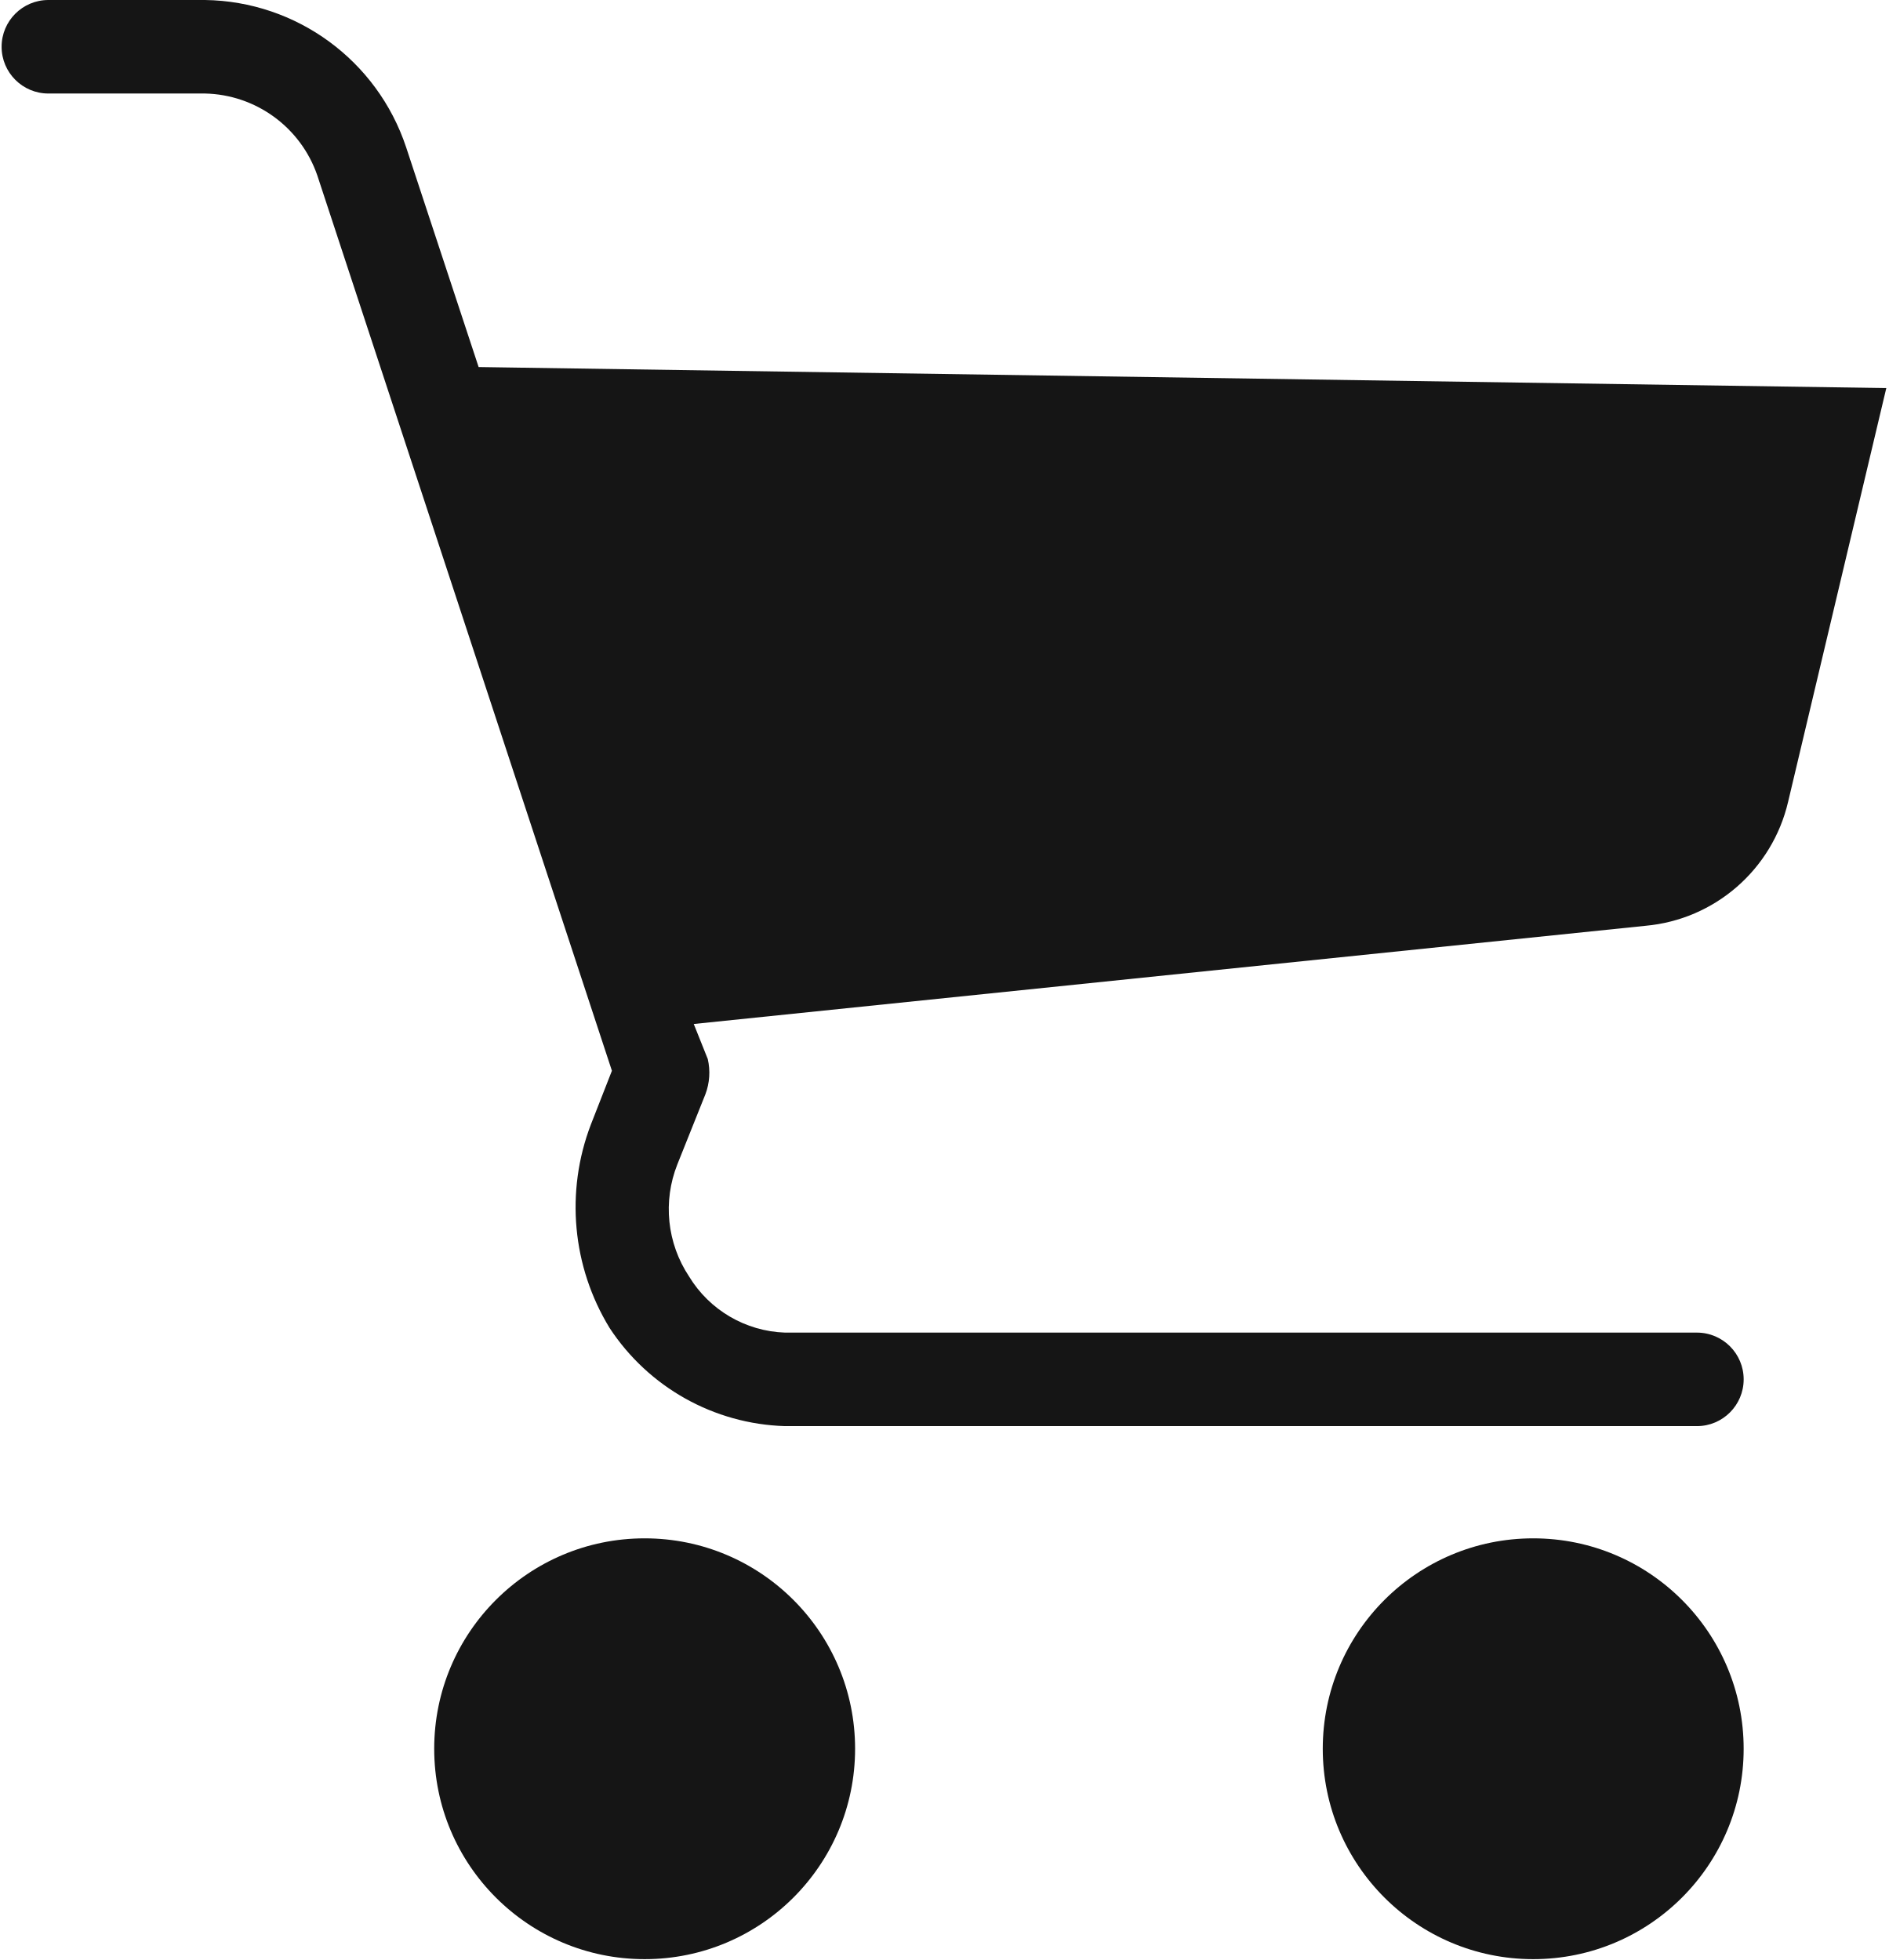
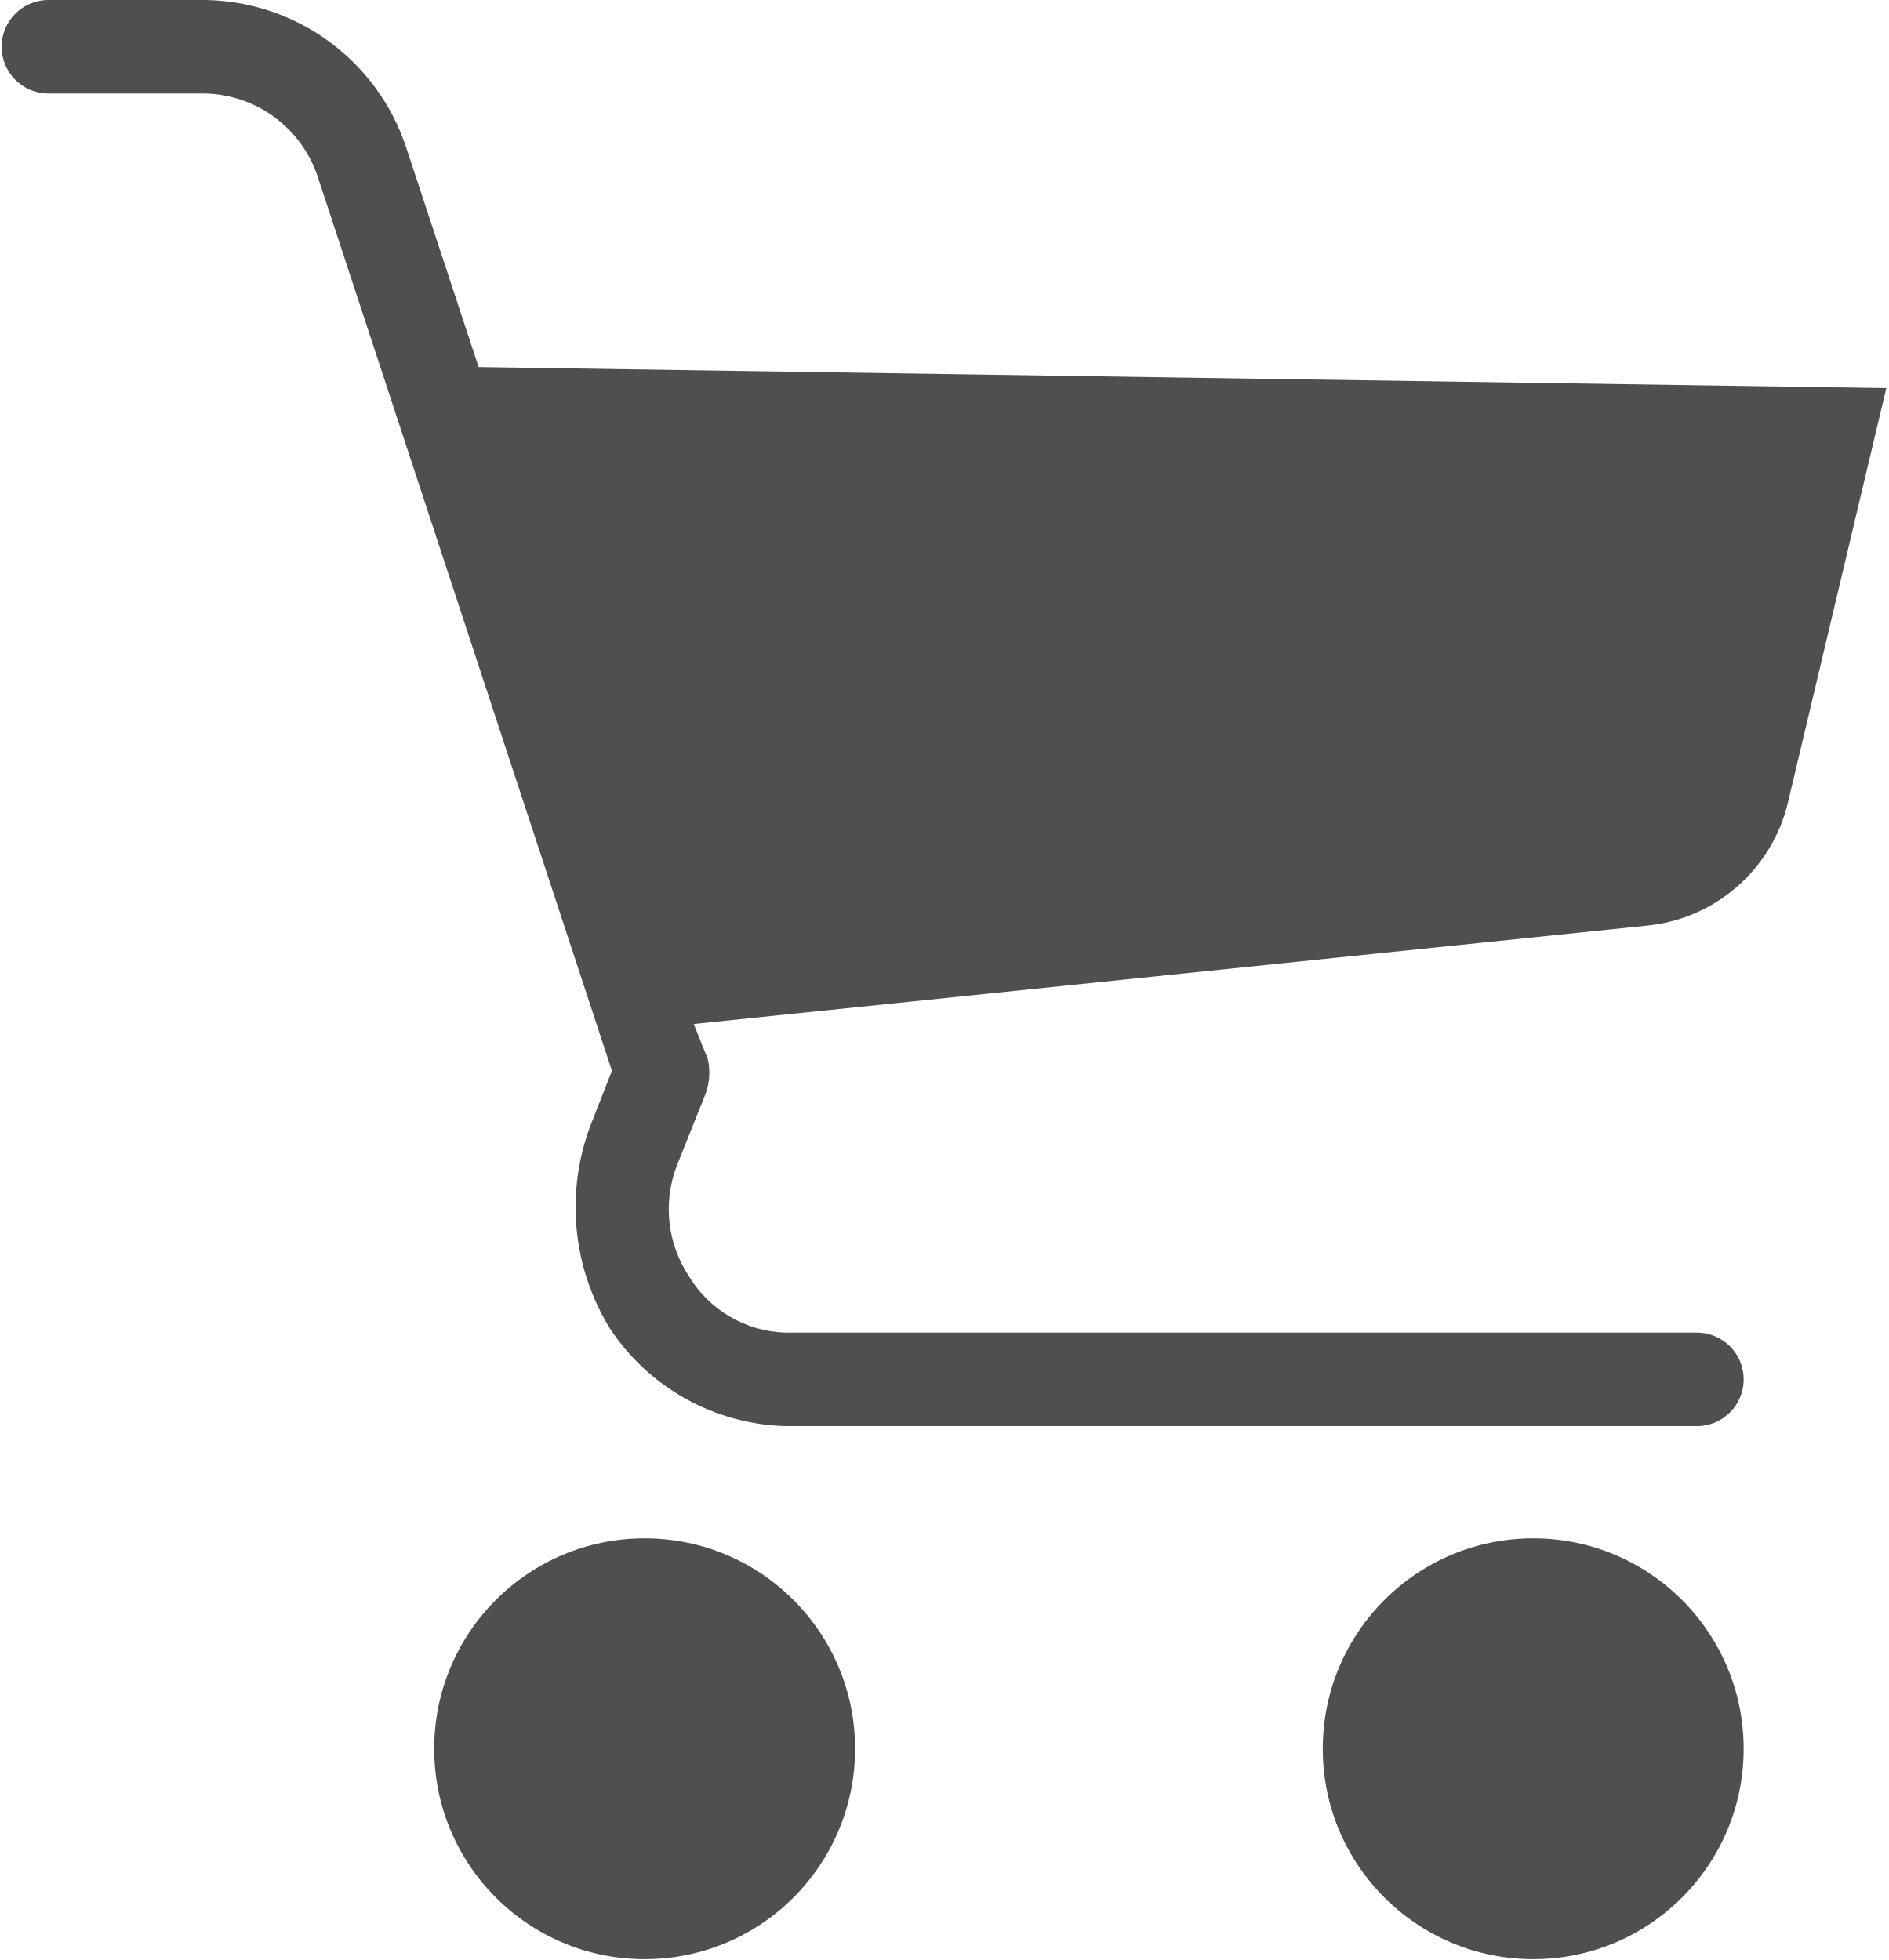
<svg xmlns="http://www.w3.org/2000/svg" width="422px" height="438px" viewBox="0 0 422 438" version="1.1">
  <g id="Page-1" stroke="none" stroke-width="1" fill="none" fill-rule="evenodd">
-     <g id="cart" fill="#151515" fill-rule="nonzero">
+     <g id="cart" fill="#4F4F4F" fill-rule="nonzero">
      <circle id="Oval" cx="144.033" cy="390.792" r="47.02" />
      <circle id="Oval" cx="342.563" cy="390.792" r="47.02" />
      <path d="M106.939,82.024 L90.743,32.914 C84.296,13.499 66.267,0.292 45.812,0 L10.808,0 C5.037,0 0.359,4.678 0.359,10.449 C0.359,16.22 5.037,20.898 10.808,20.898 L45.812,20.898 C57.173,21.149 67.177,28.444 70.89,39.184 L136.719,239.282 L132.017,251.298 C126.288,266.278 127.832,283.067 136.197,296.751 C144.892,310.025 159.52,318.217 175.381,318.694 L379.136,318.694 C384.907,318.694 389.585,314.016 389.585,308.245 C389.585,302.474 384.907,297.796 379.136,297.796 L175.38,297.796 C166.583,297.492 158.531,292.779 153.96,285.257 C149.028,277.833 148.052,268.461 151.348,260.179 L157.617,244.505 C158.559,242.001 158.741,239.275 158.139,236.668 L155.004,228.831 L367.641,206.888 C383.123,205.495 395.968,194.334 399.51,179.198 L421.453,86.725 L106.939,82.024 Z" id="Path" />
    </g>
  </g>
</svg>
